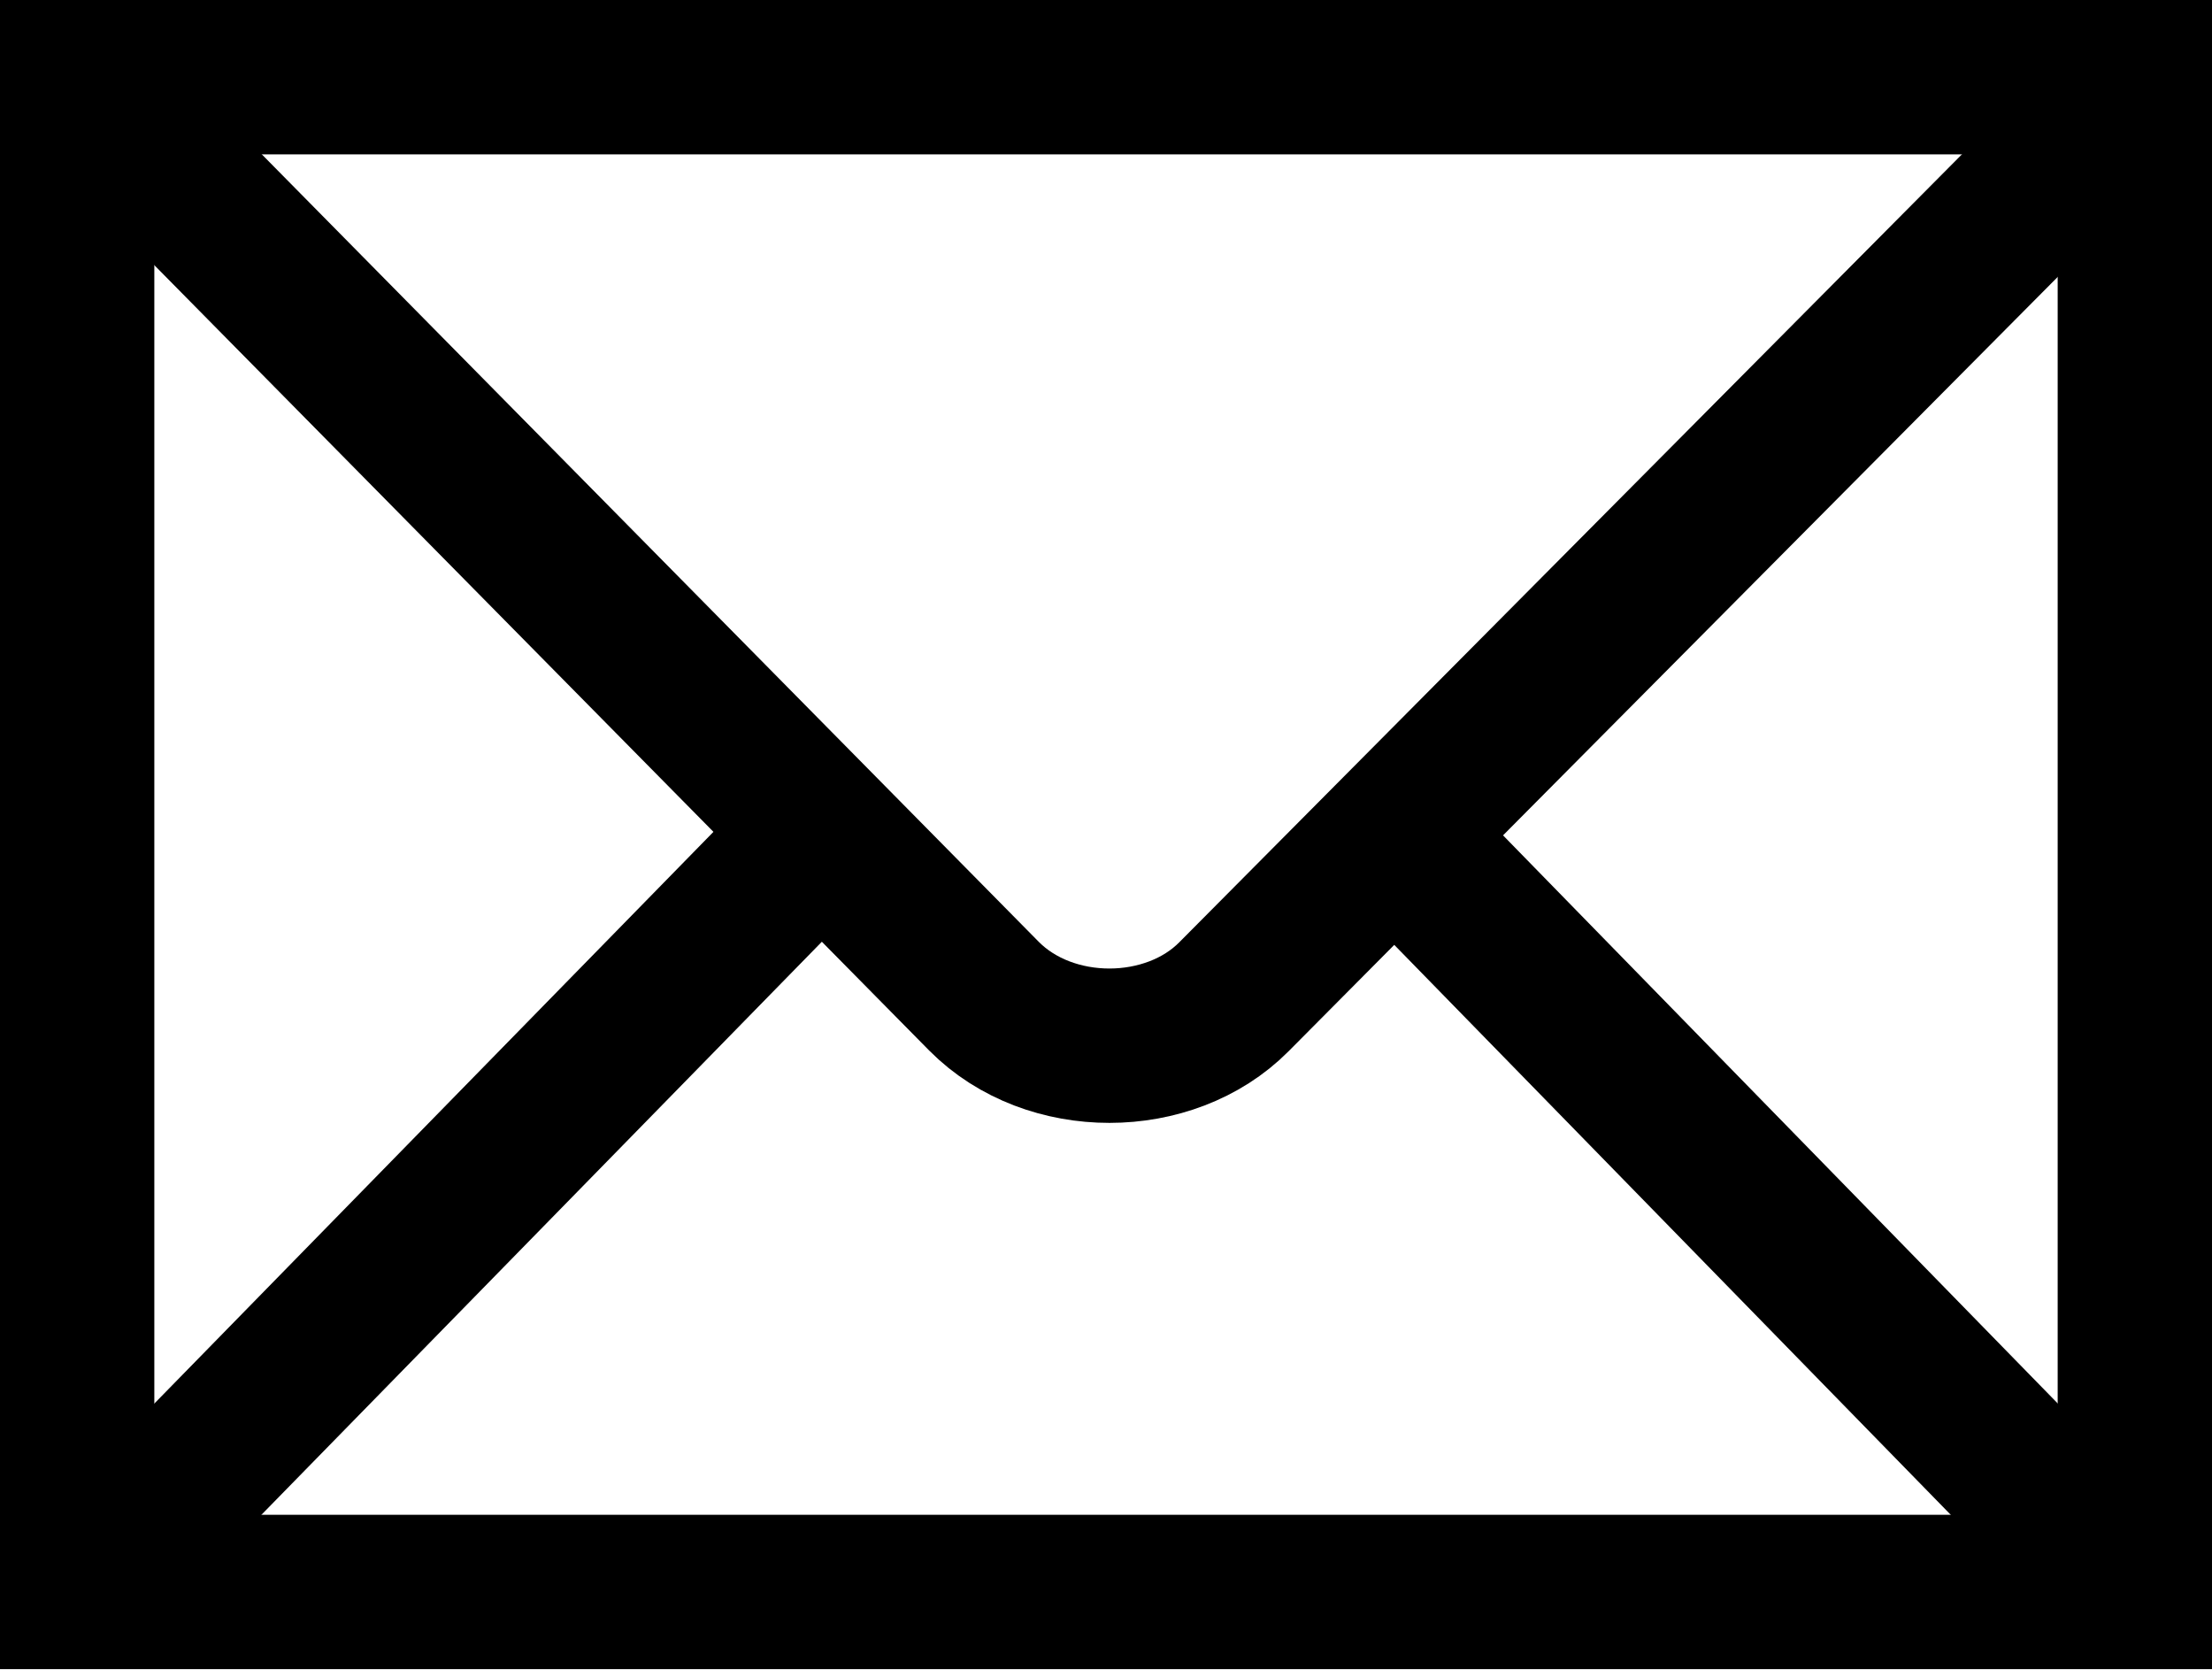
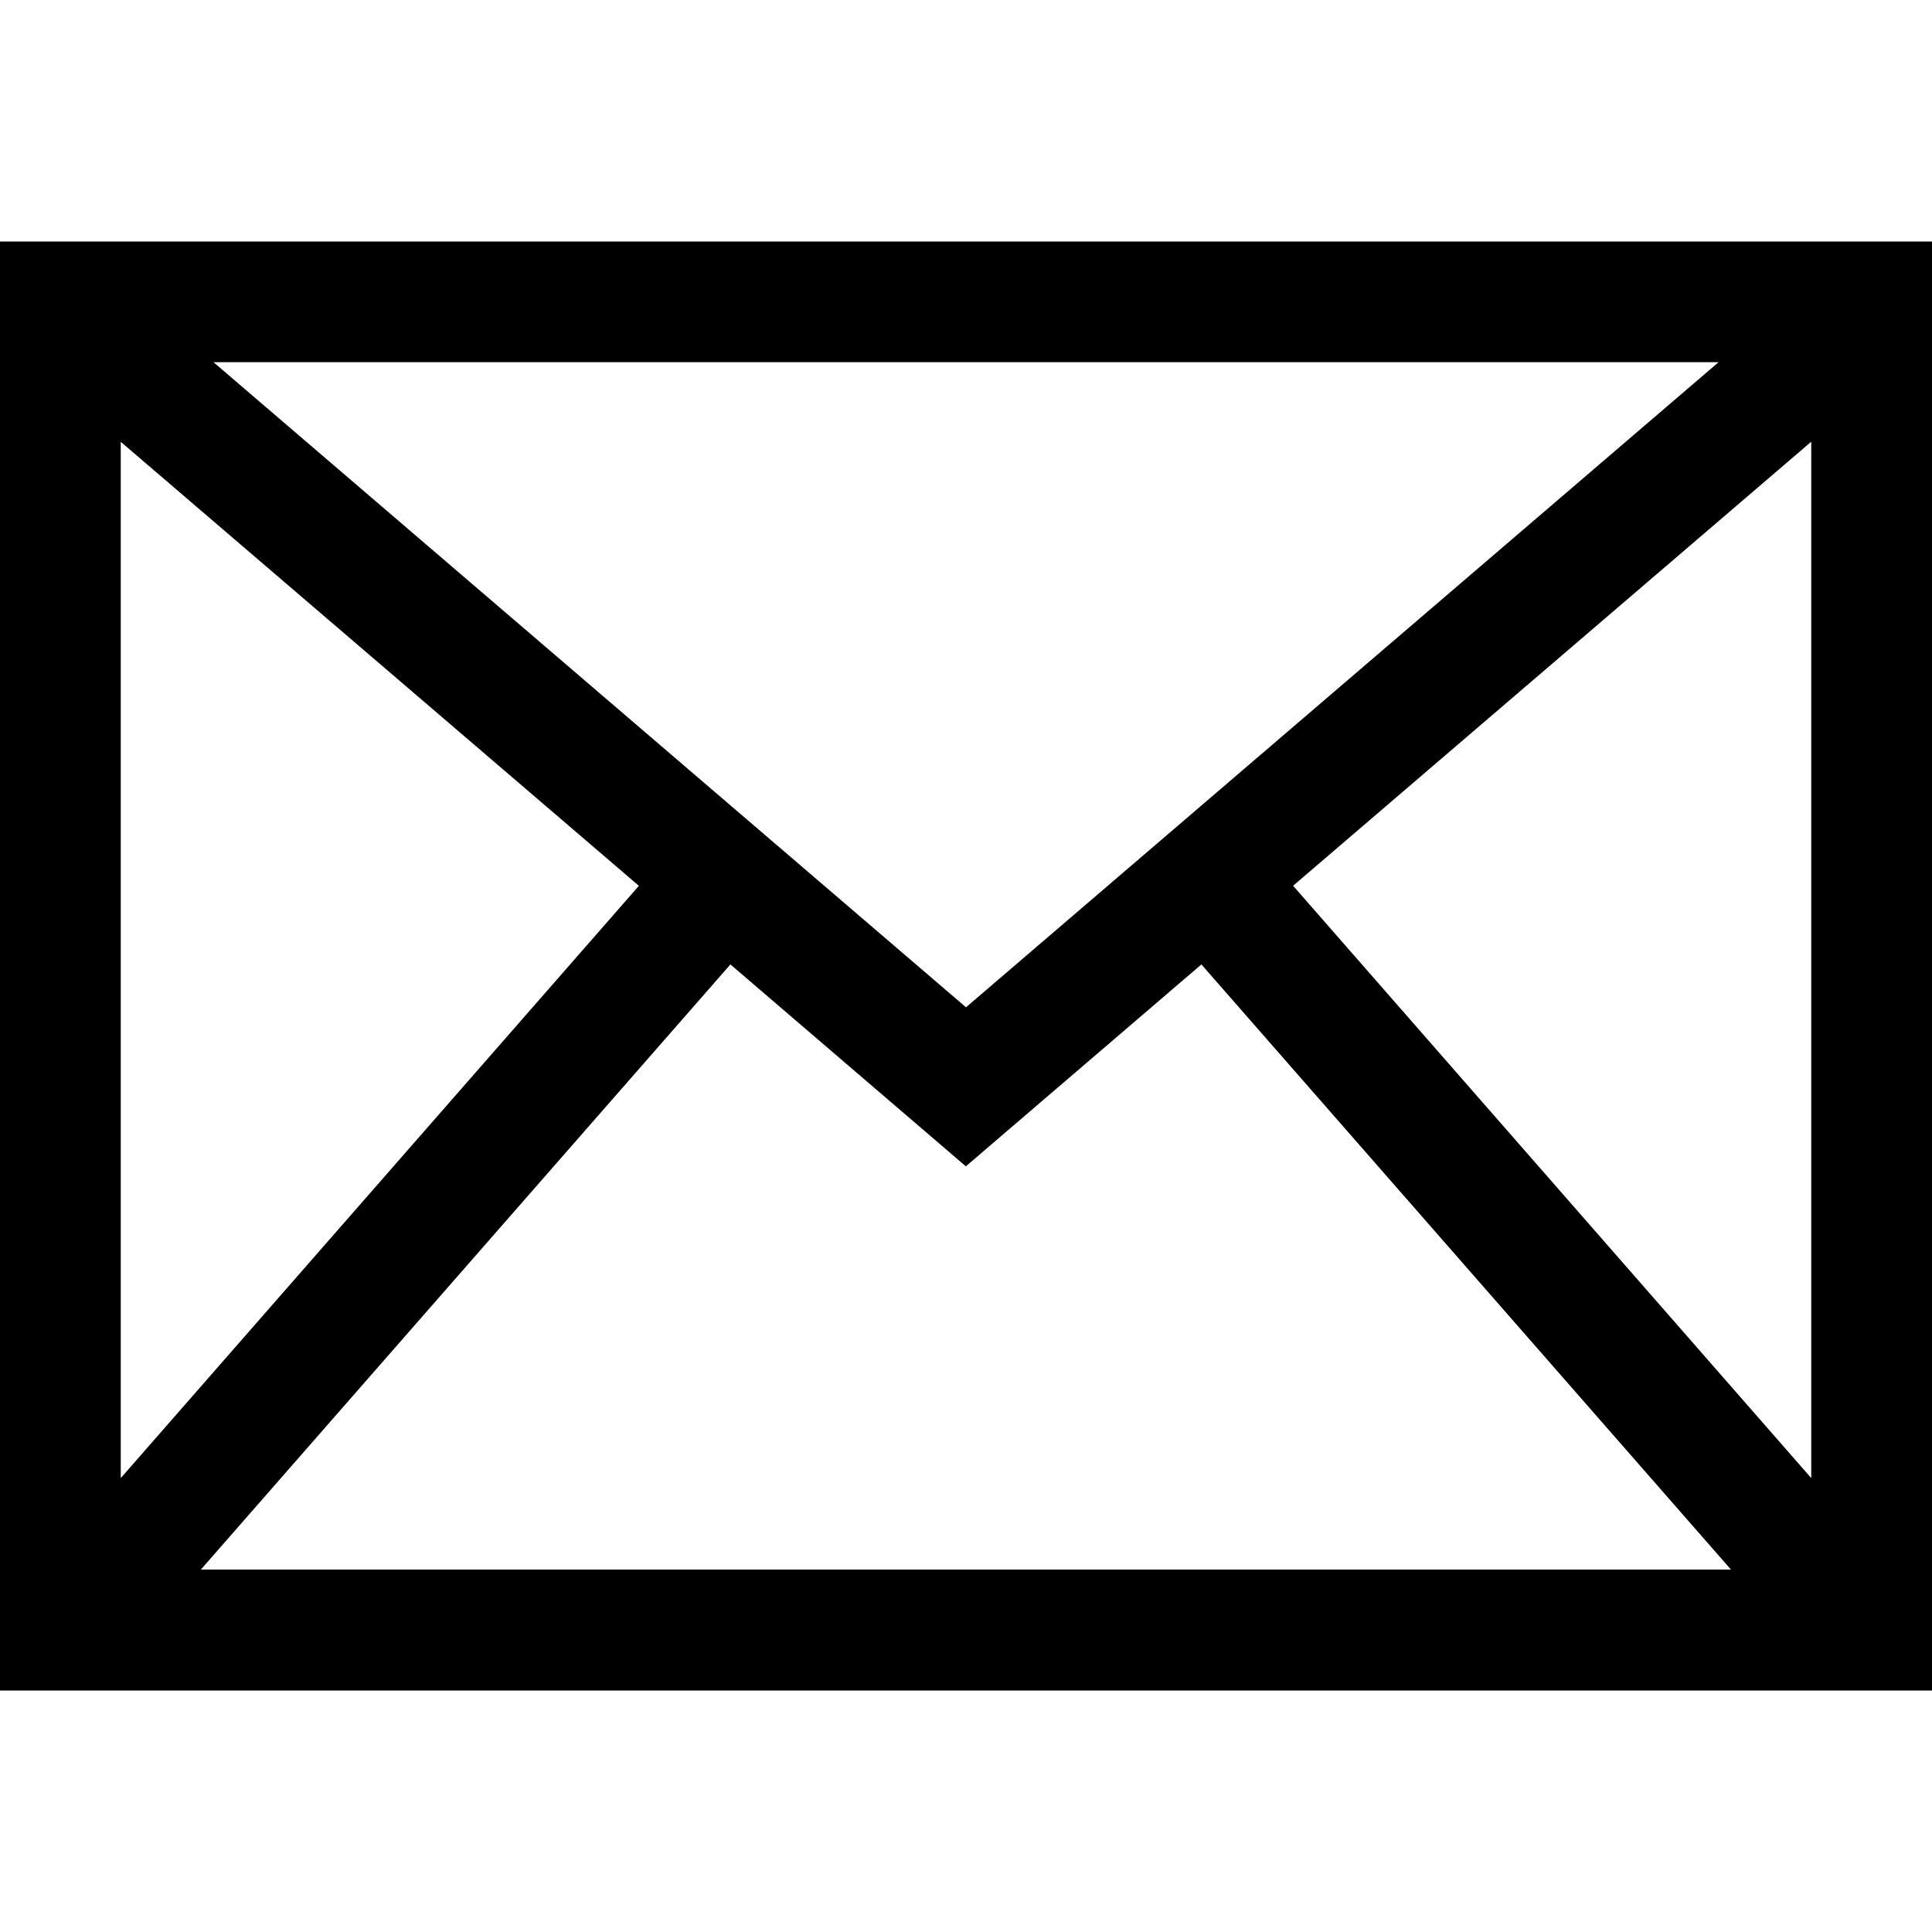
- <svg xmlns="http://www.w3.org/2000/svg" height="331.469" id="svg2439" version="1.0" width="439.371">
-   <defs id="defs2441">
-     <marker id="ArrowEnd" markerHeight="3" markerUnits="strokeWidth" markerWidth="4" orient="auto" refX="0" refY="5" viewBox="0 0 10 10">
-       <path d="M 0,0 L 10,5 L 0,10 L 0,0 z" id="path2444" />
-     </marker>
-     <marker id="ArrowStart" markerHeight="3" markerUnits="strokeWidth" markerWidth="4" orient="auto" refX="10" refY="5" viewBox="0 0 10 10">
-       <path d="M 10,0 L 0,5 L 10,10 L 10,0 z" id="path2447" />
-     </marker>
-   </defs>
-   <g id="g2449" transform="translate(-145.3305,-145.3305)">
-     <path d="M 569.374,461.472 L 569.374,160.658 L 160.658,160.658 L 160.658,461.472 L 569.374,461.472 z" id="path2451" style="fill:none;stroke:#000000;stroke-width:30.655" />
-     <path id="path2453" style="fill:none;stroke:#000000;stroke-width:30.655" />
-     <path d="M 164.46,164.49 L 340.78,343.158 C 353.849,356.328 377.63,356.172 390.423,343.278 L 566.622,165.928" id="path2455" style="fill:none;stroke:#000000;stroke-width:30.655" />
-     <path d="M 170.515,451.566 L 305.61,313.46" id="path2457" style="fill:none;stroke:#000000;stroke-width:30.655" />
-     <path d="M 557.968,449.974 L 426.515,315.375" id="path2459" style="fill:none;stroke:#000000;stroke-width:30.655" />
-   </g>
+ <svg xmlns="http://www.w3.org/2000/svg" height="32" width="32" viewbox="20 20 20 20">
+   <path d="M0 4v24h32V4H0zm16 12.684L3.536 5.999h24.929L16 16.684zm0 2.632l3.899-3.342 8.771 10.023H3.327l8.771-10.023 3.897 3.342H16zm14 5.166l-8.582-9.811L30 7.316v17.166zm-19.418-9.81L2 24.482V7.318l8.582 7.354z" />
</svg>
